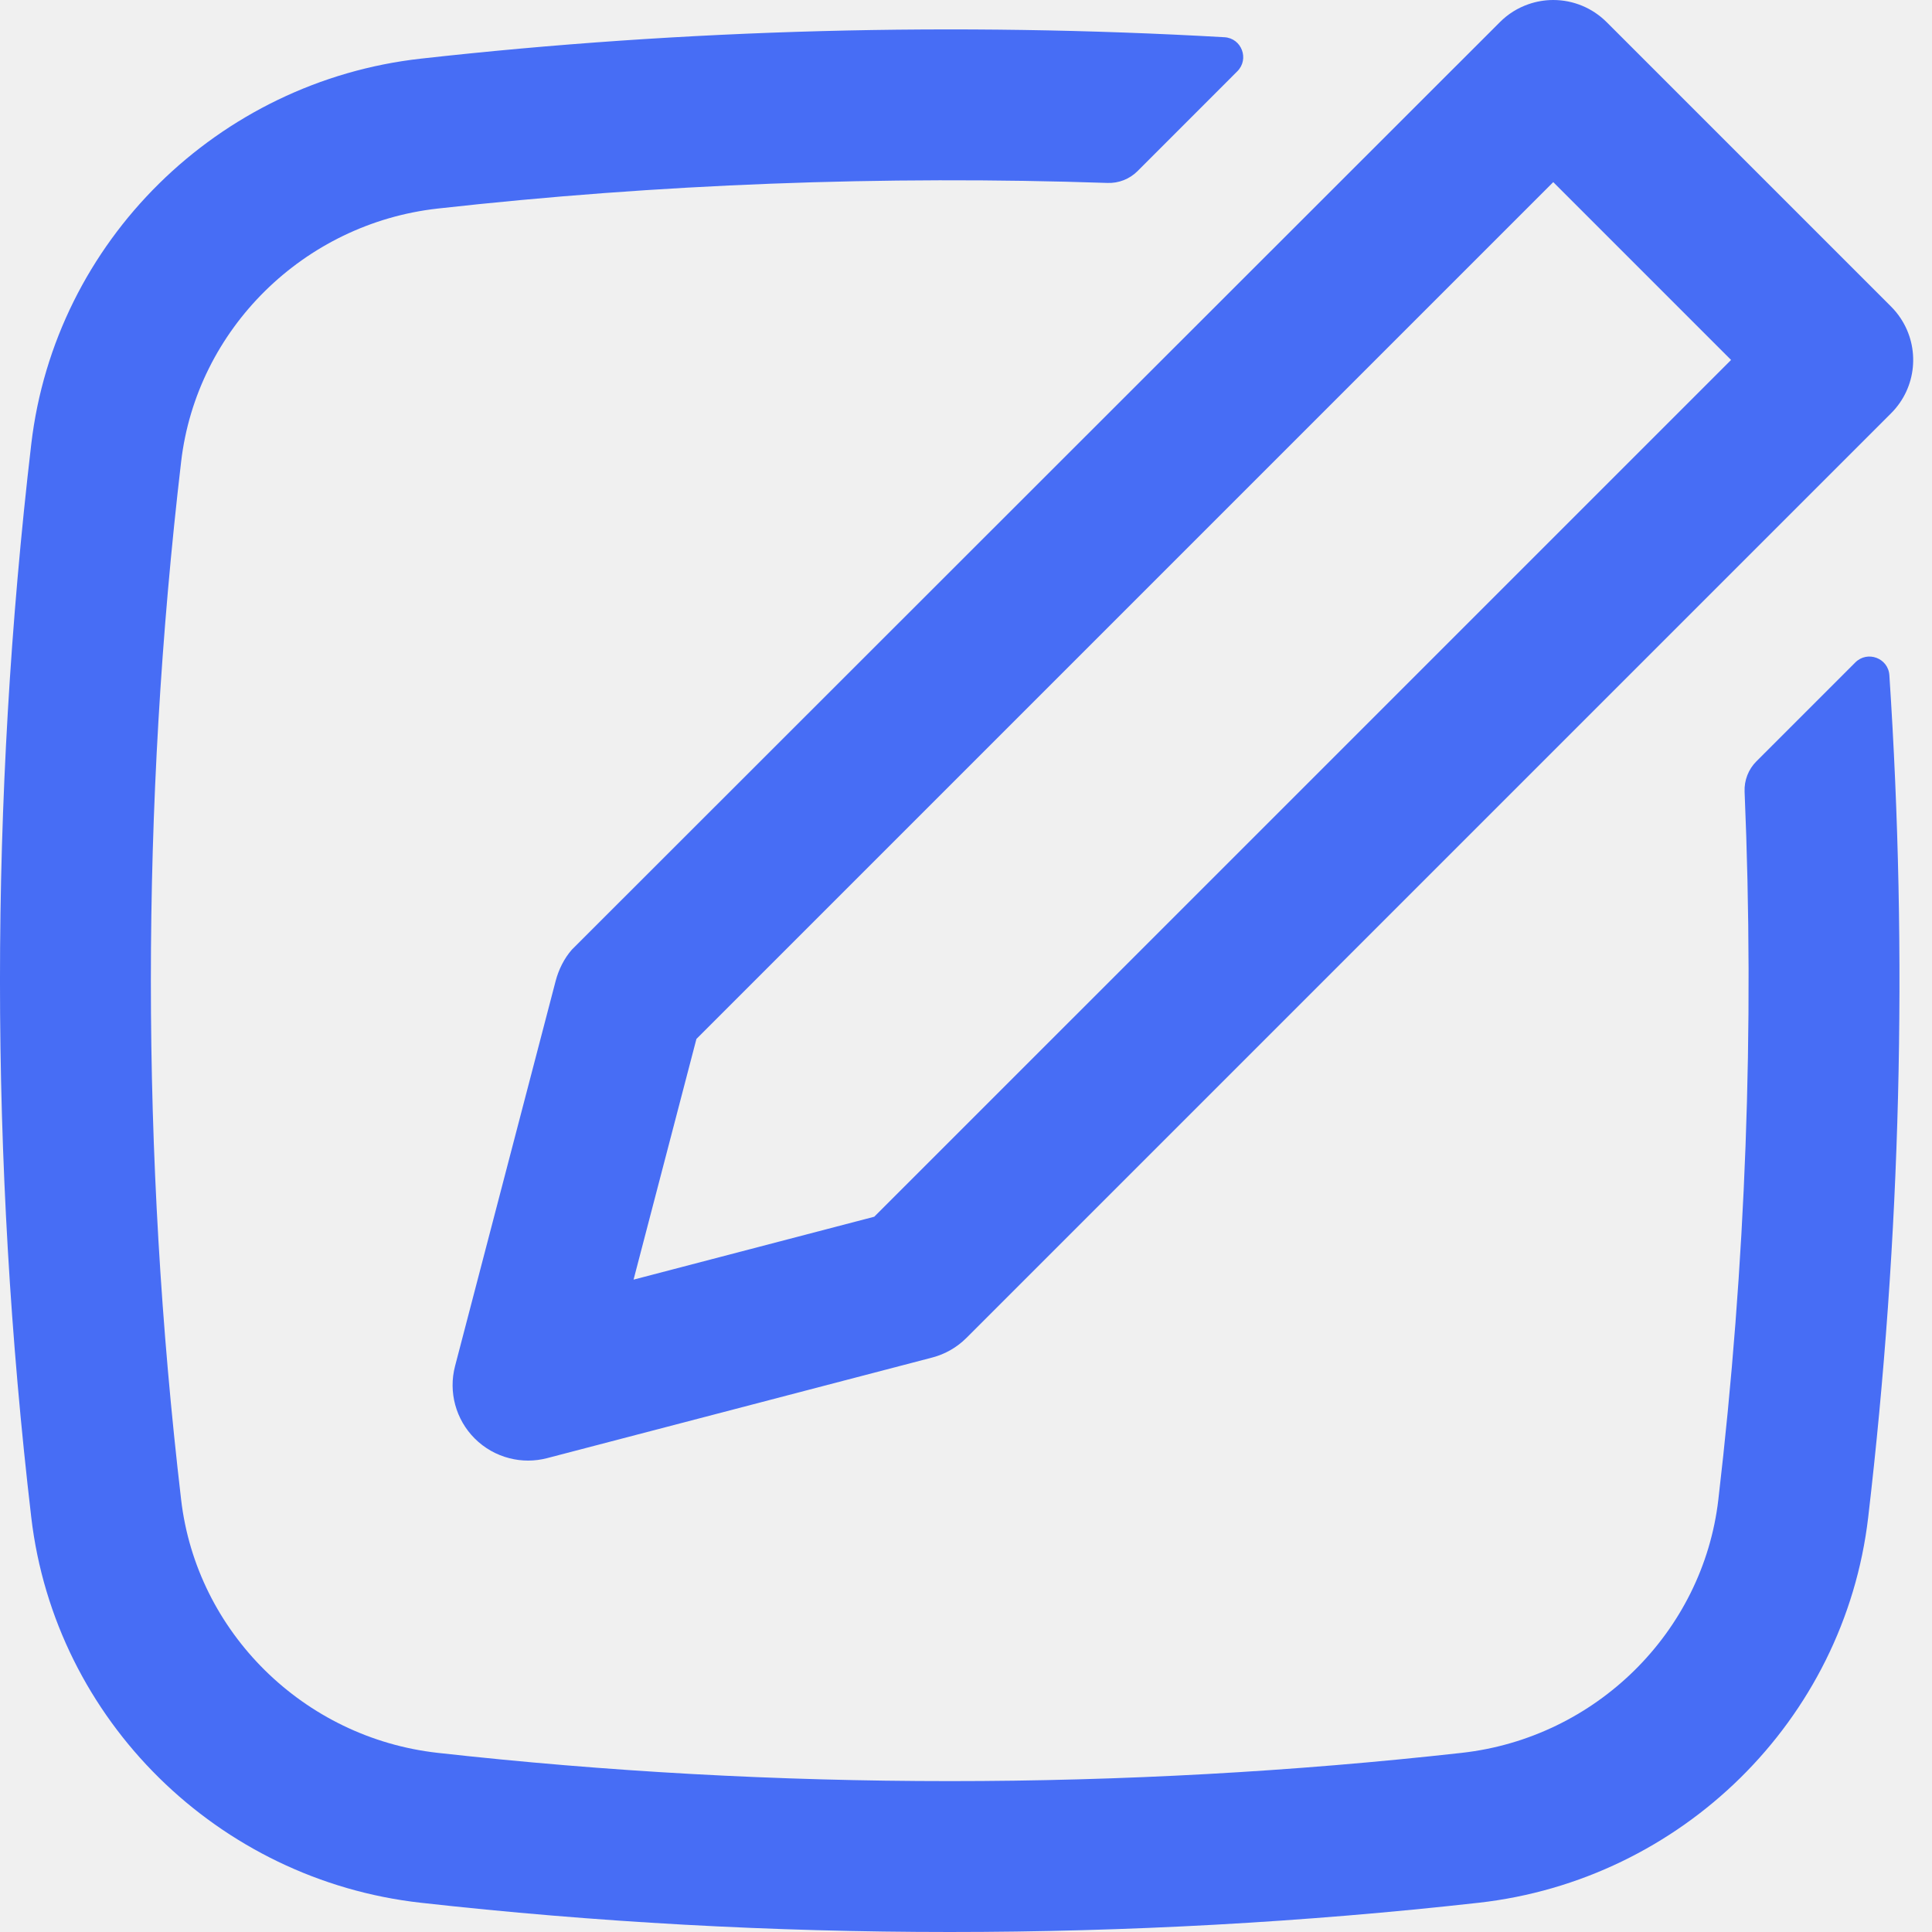
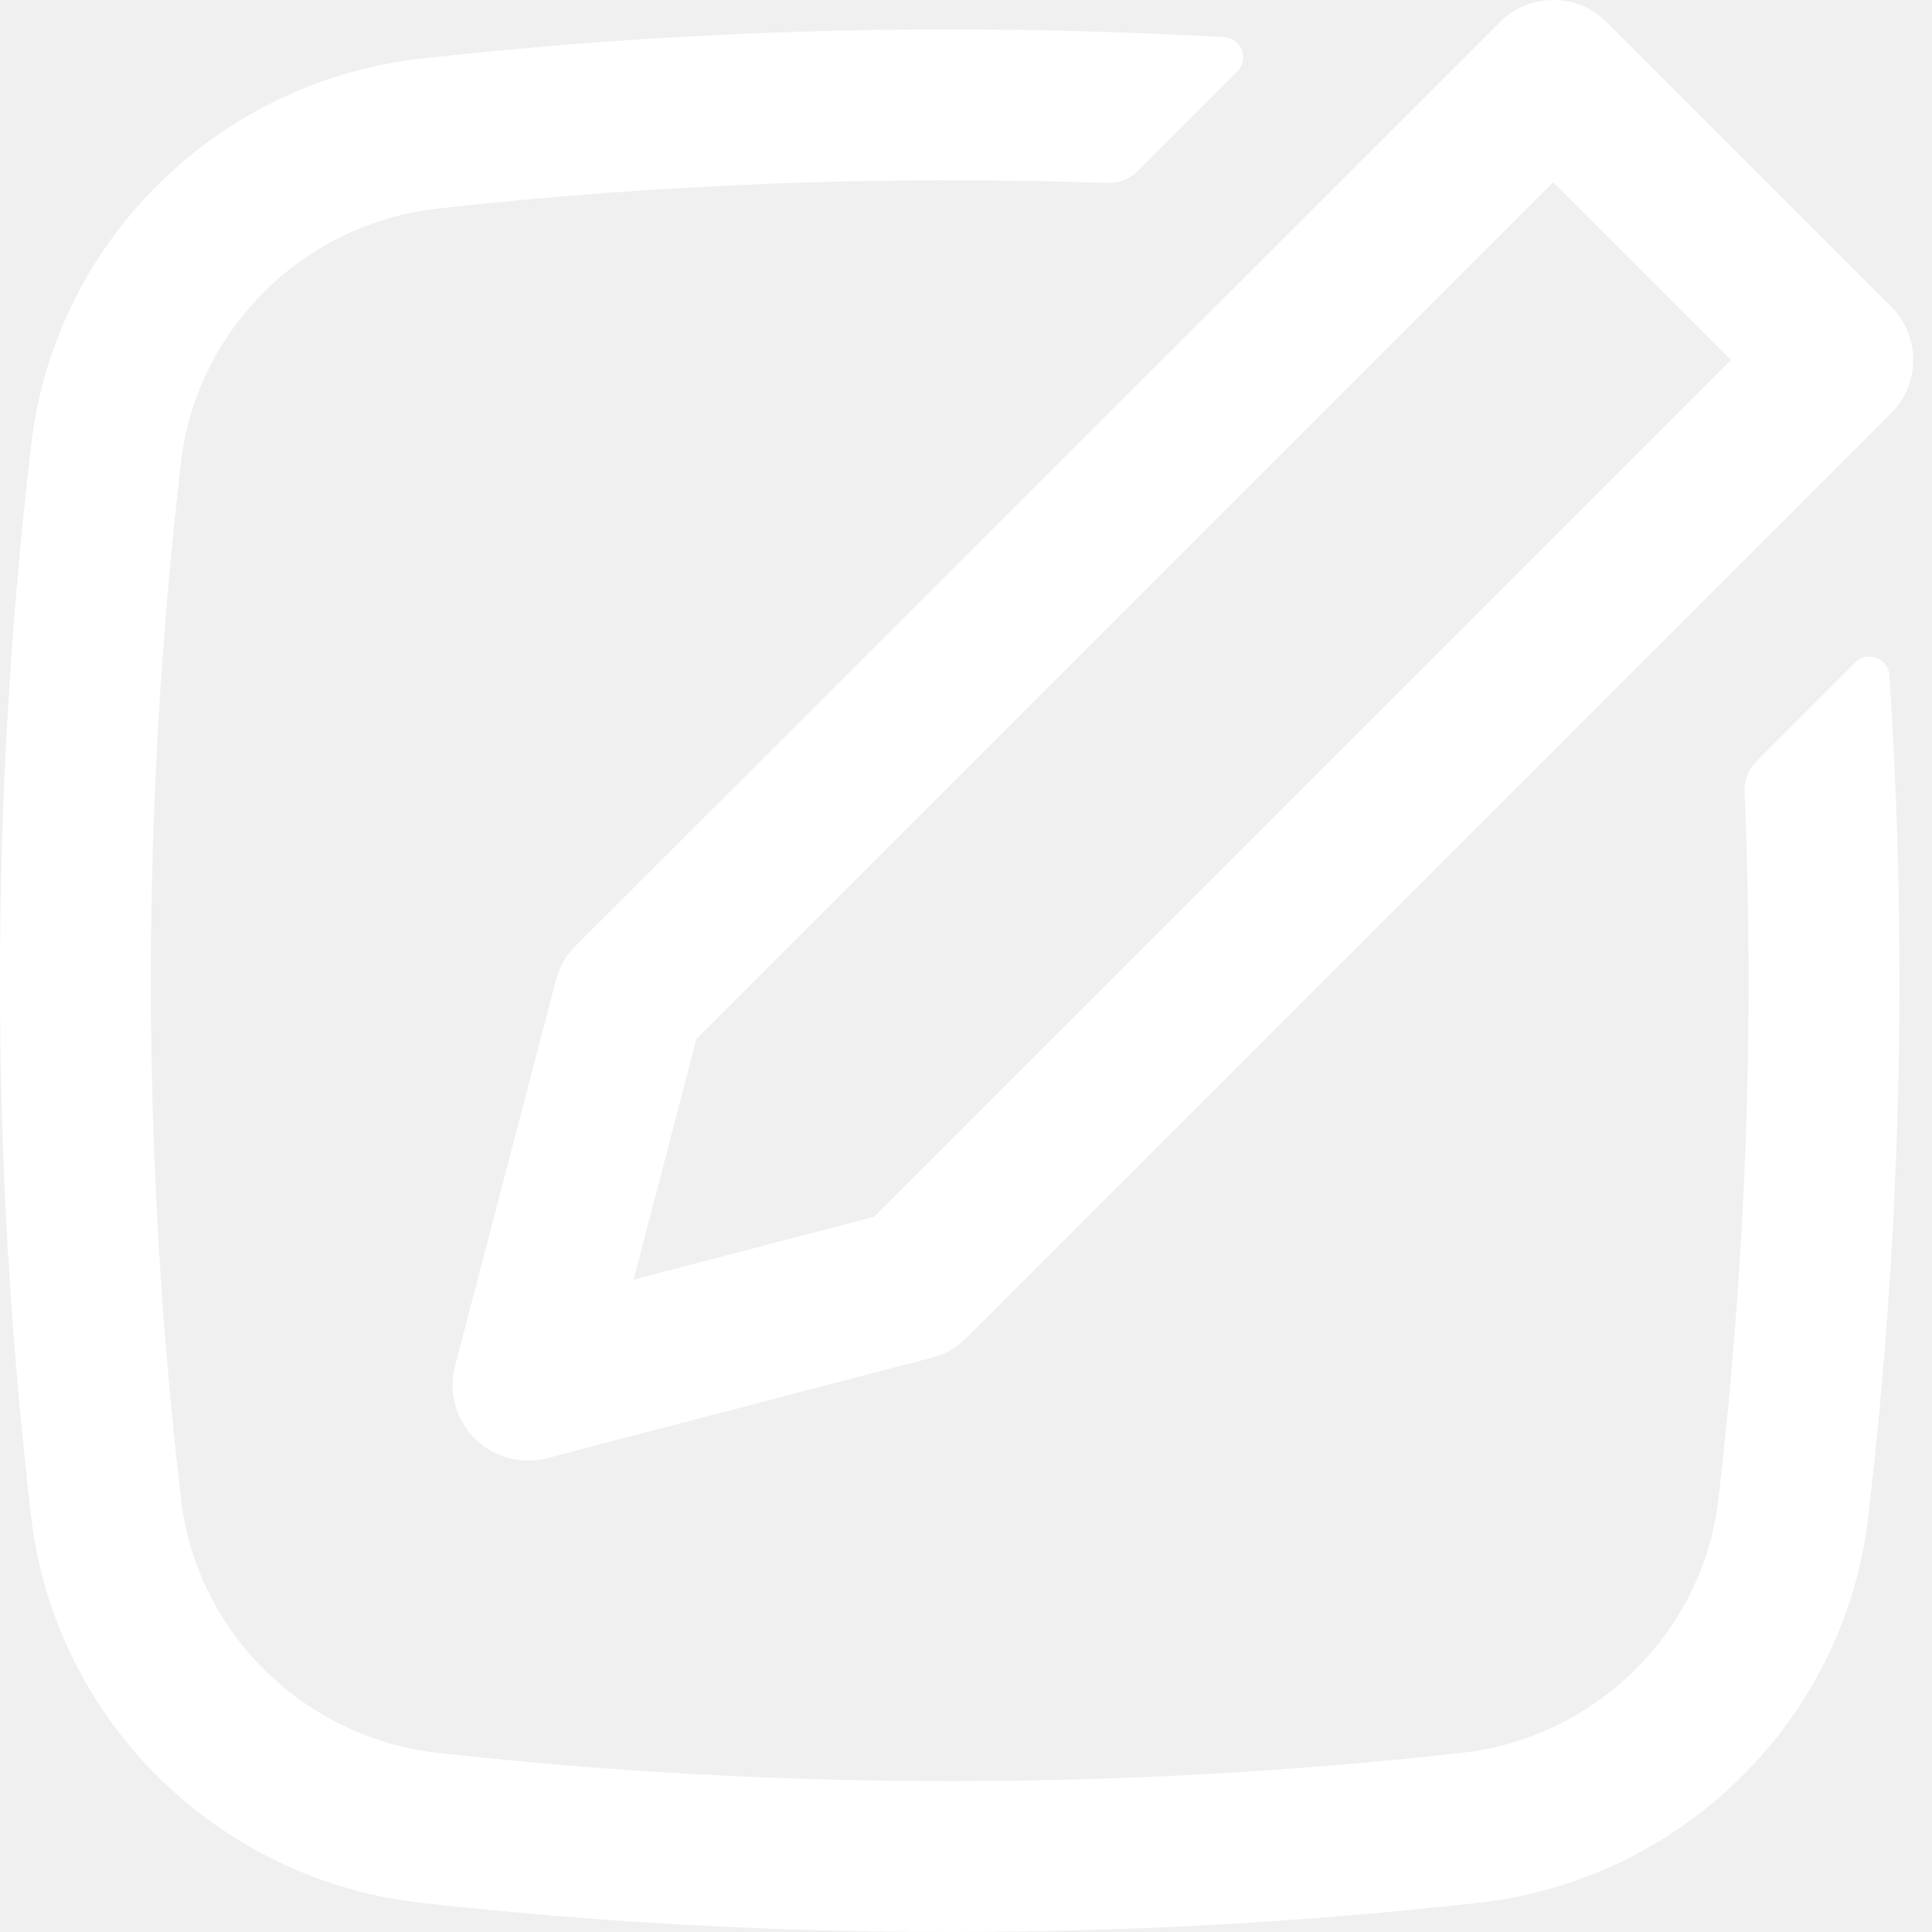
<svg xmlns="http://www.w3.org/2000/svg" width="45" height="45" viewBox="0 0 45 45" fill="none">
-   <path fill-rule="evenodd" clip-rule="evenodd" d="M44.272 7.417C44.723 8.099 44.648 9.026 44.047 9.626L22.511 31.162C22.29 31.383 22.015 31.541 21.712 31.62L12.743 33.963C12.451 34.039 12.149 34.038 11.866 33.965C11.565 33.889 11.284 33.732 11.057 33.505C10.616 33.064 10.441 32.422 10.599 31.819L12.942 22.849C13.011 22.585 13.14 22.324 13.32 22.119L34.936 0.515C35.125 0.325 35.353 0.184 35.601 0.098C35.785 0.034 35.98 0 36.178 0C36.644 0 37.091 0.185 37.421 0.515L44.047 7.141C44.133 7.227 44.208 7.319 44.272 7.417ZM40.32 8.384L36.178 4.242L16.221 24.199L14.757 29.805L20.363 28.34L40.32 8.384Z" fill="#476DF5" />
-   <path d="M40.023 34.932C40.664 29.456 40.868 23.941 40.635 18.44C40.624 18.177 40.723 17.92 40.909 17.734L43.213 15.43C43.496 15.147 43.98 15.327 44.007 15.726C44.44 22.262 44.276 28.827 43.514 35.34C42.96 40.079 39.154 43.792 34.44 44.319C26.319 45.227 17.924 45.227 9.802 44.319C5.088 43.792 1.283 40.079 0.728 35.34C-0.243 27.037 -0.243 18.648 0.728 10.345C1.283 5.606 5.088 1.893 9.802 1.366C15.963 0.677 22.282 0.511 28.519 0.867C28.921 0.89 29.104 1.377 28.819 1.661L26.494 3.987C26.309 4.171 26.057 4.27 25.796 4.261C20.58 4.085 15.328 4.284 10.192 4.858C7.076 5.207 4.58 7.666 4.219 10.753C3.279 18.785 3.279 26.9 4.219 34.932C4.58 38.019 7.076 40.478 10.192 40.827C18.055 41.705 26.188 41.705 34.05 40.827C37.166 40.478 39.663 38.019 40.023 34.932Z" fill="#476DF5" />
+   <path fill-rule="evenodd" clip-rule="evenodd" d="M44.272 7.417C44.723 8.099 44.648 9.026 44.047 9.626L22.511 31.162C22.29 31.383 22.015 31.541 21.712 31.62L12.743 33.963C12.451 34.039 12.149 34.038 11.866 33.965C11.565 33.889 11.284 33.732 11.057 33.505C10.616 33.064 10.441 32.422 10.599 31.819L12.942 22.849C13.011 22.585 13.14 22.324 13.32 22.119L34.936 0.515C35.125 0.325 35.353 0.184 35.601 0.098C35.785 0.034 35.98 0 36.178 0C36.644 0 37.091 0.185 37.421 0.515L44.047 7.141C44.133 7.227 44.208 7.319 44.272 7.417ZM40.32 8.384L36.178 4.242L16.221 24.199L14.757 29.805L20.363 28.34L40.32 8.384Z" fill="white" />
+   <path d="M40.023 34.932C40.664 29.456 40.868 23.941 40.635 18.44C40.624 18.177 40.723 17.92 40.909 17.734L43.213 15.43C43.496 15.147 43.98 15.327 44.007 15.726C44.44 22.262 44.276 28.827 43.514 35.34C42.96 40.079 39.154 43.792 34.44 44.319C26.319 45.227 17.924 45.227 9.802 44.319C5.088 43.792 1.283 40.079 0.728 35.34C-0.243 27.037 -0.243 18.648 0.728 10.345C1.283 5.606 5.088 1.893 9.802 1.366C15.963 0.677 22.282 0.511 28.519 0.867C28.921 0.89 29.104 1.377 28.819 1.661L26.494 3.987C26.309 4.171 26.057 4.27 25.796 4.261C20.58 4.085 15.328 4.284 10.192 4.858C7.076 5.207 4.58 7.666 4.219 10.753C3.279 18.785 3.279 26.9 4.219 34.932C4.58 38.019 7.076 40.478 10.192 40.827C18.055 41.705 26.188 41.705 34.05 40.827C37.166 40.478 39.663 38.019 40.023 34.932Z" fill="white" />
</svg>
